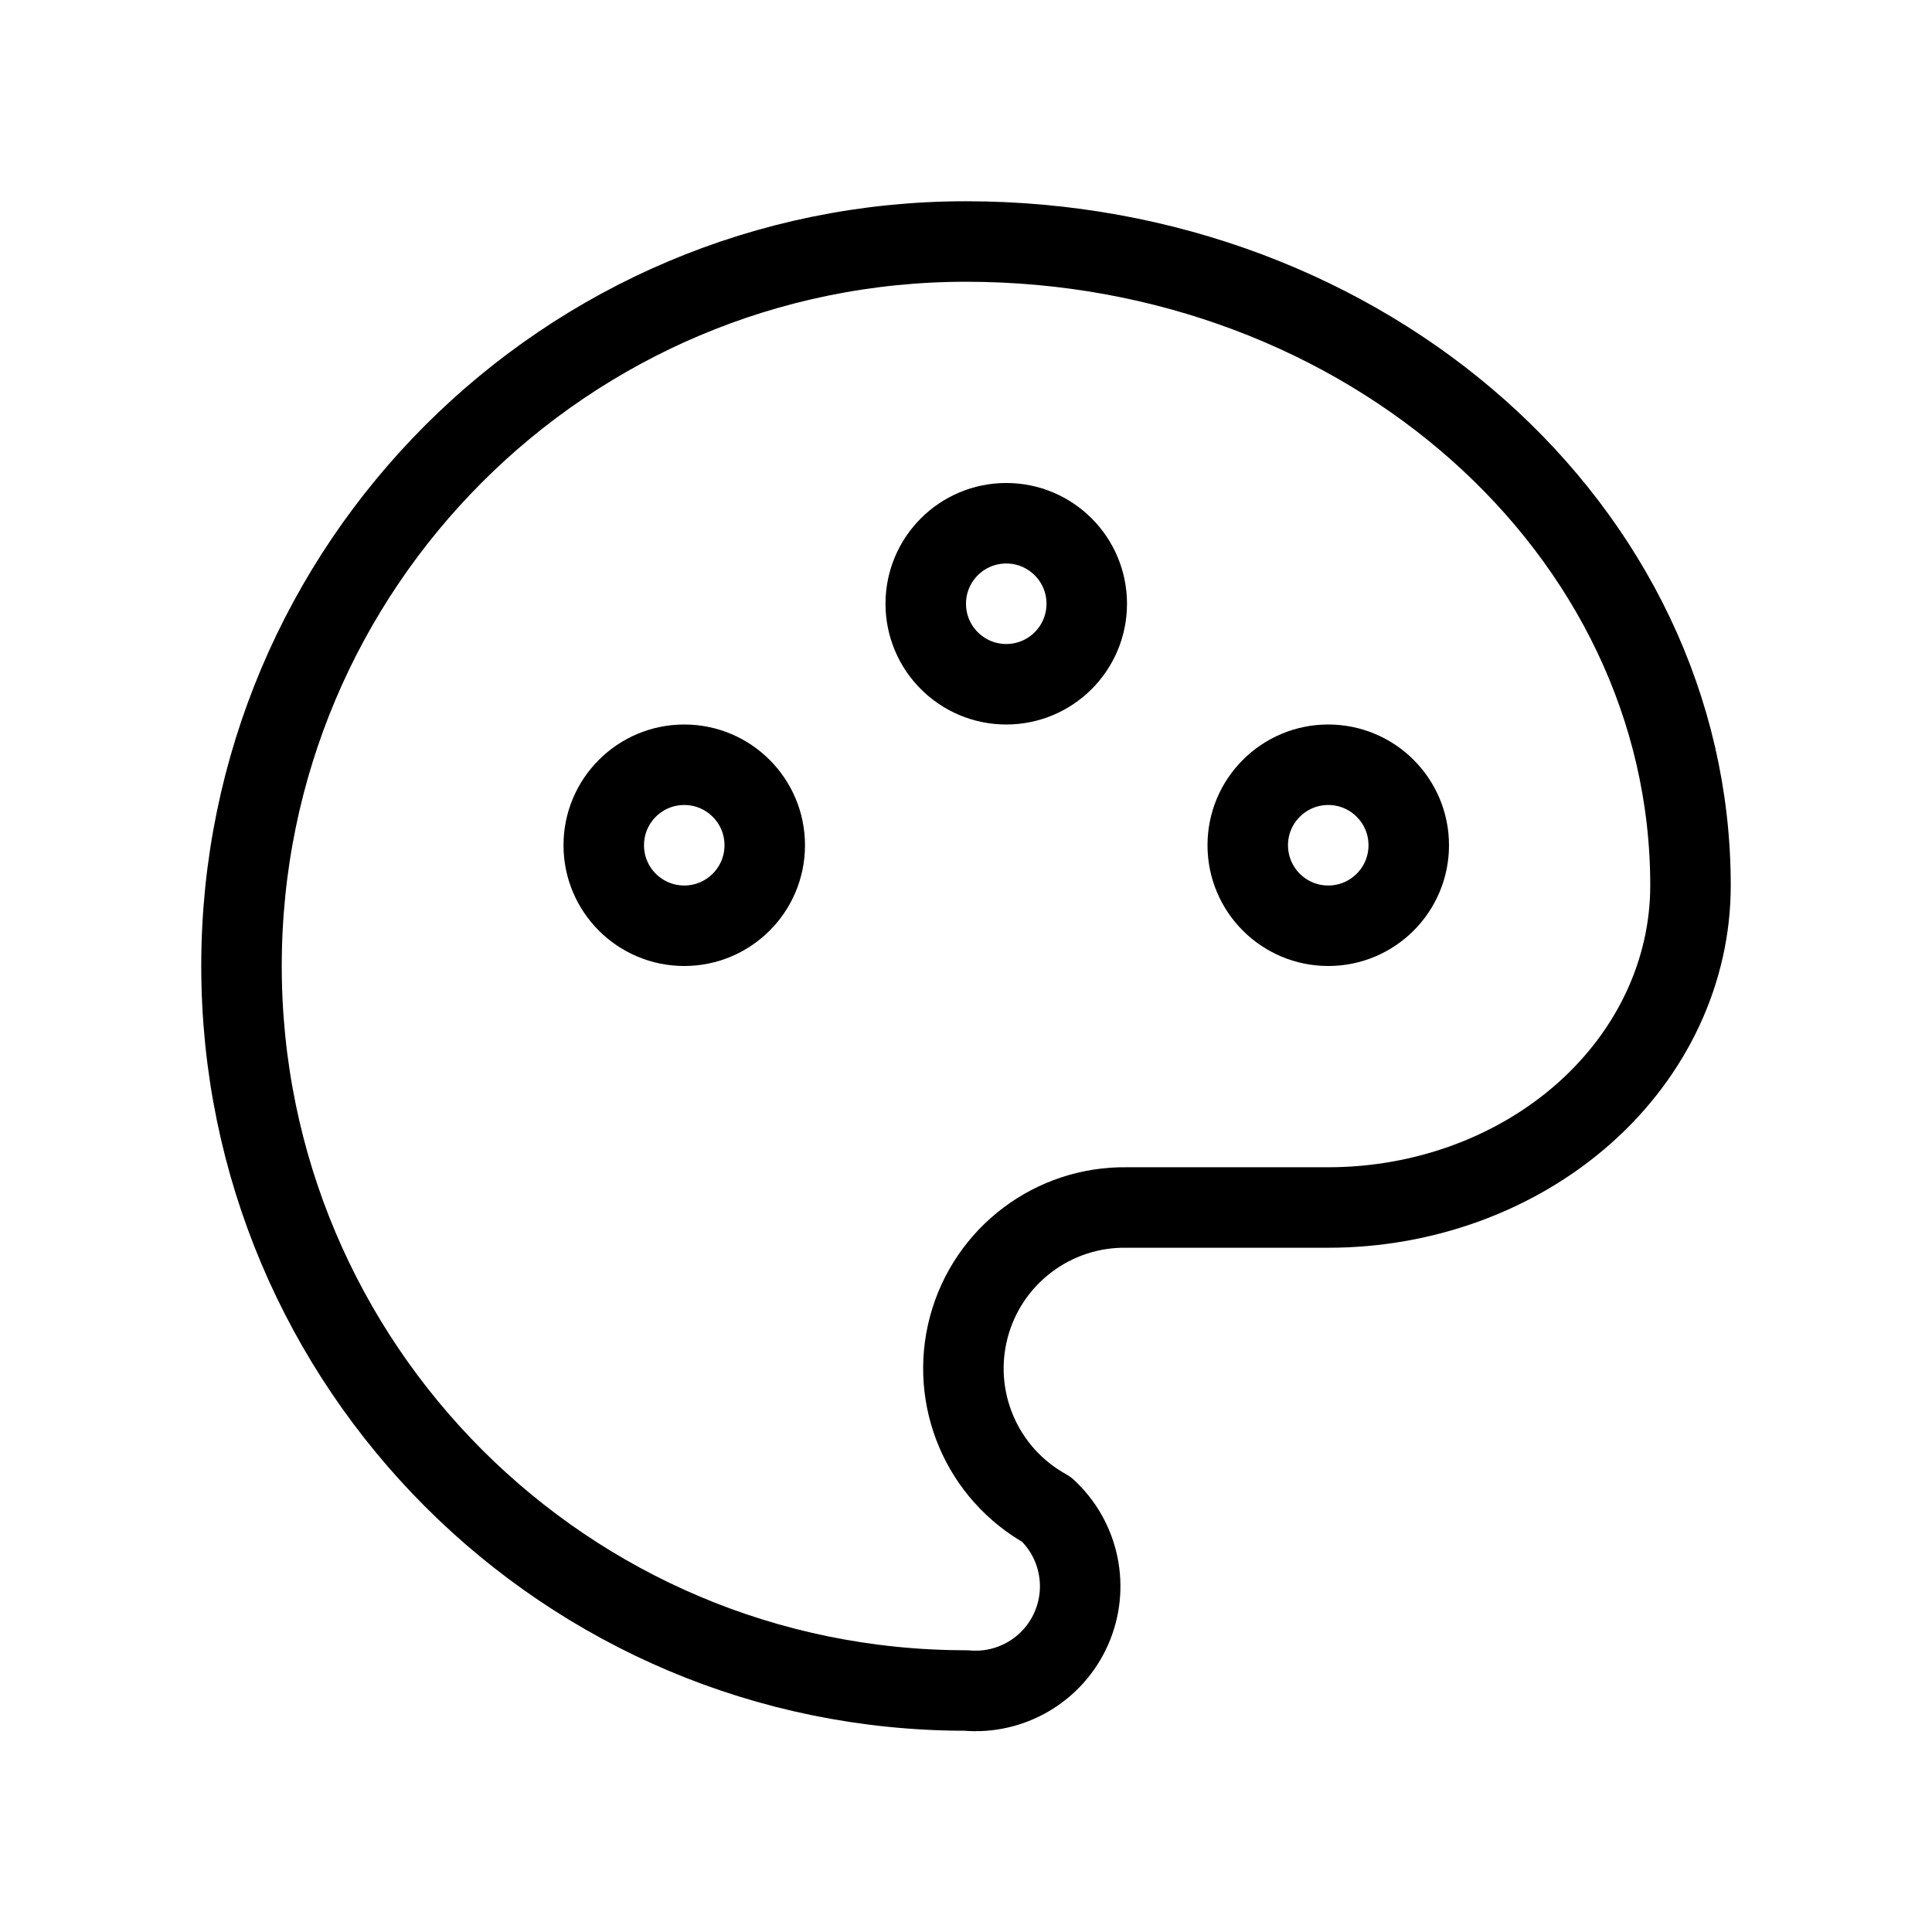
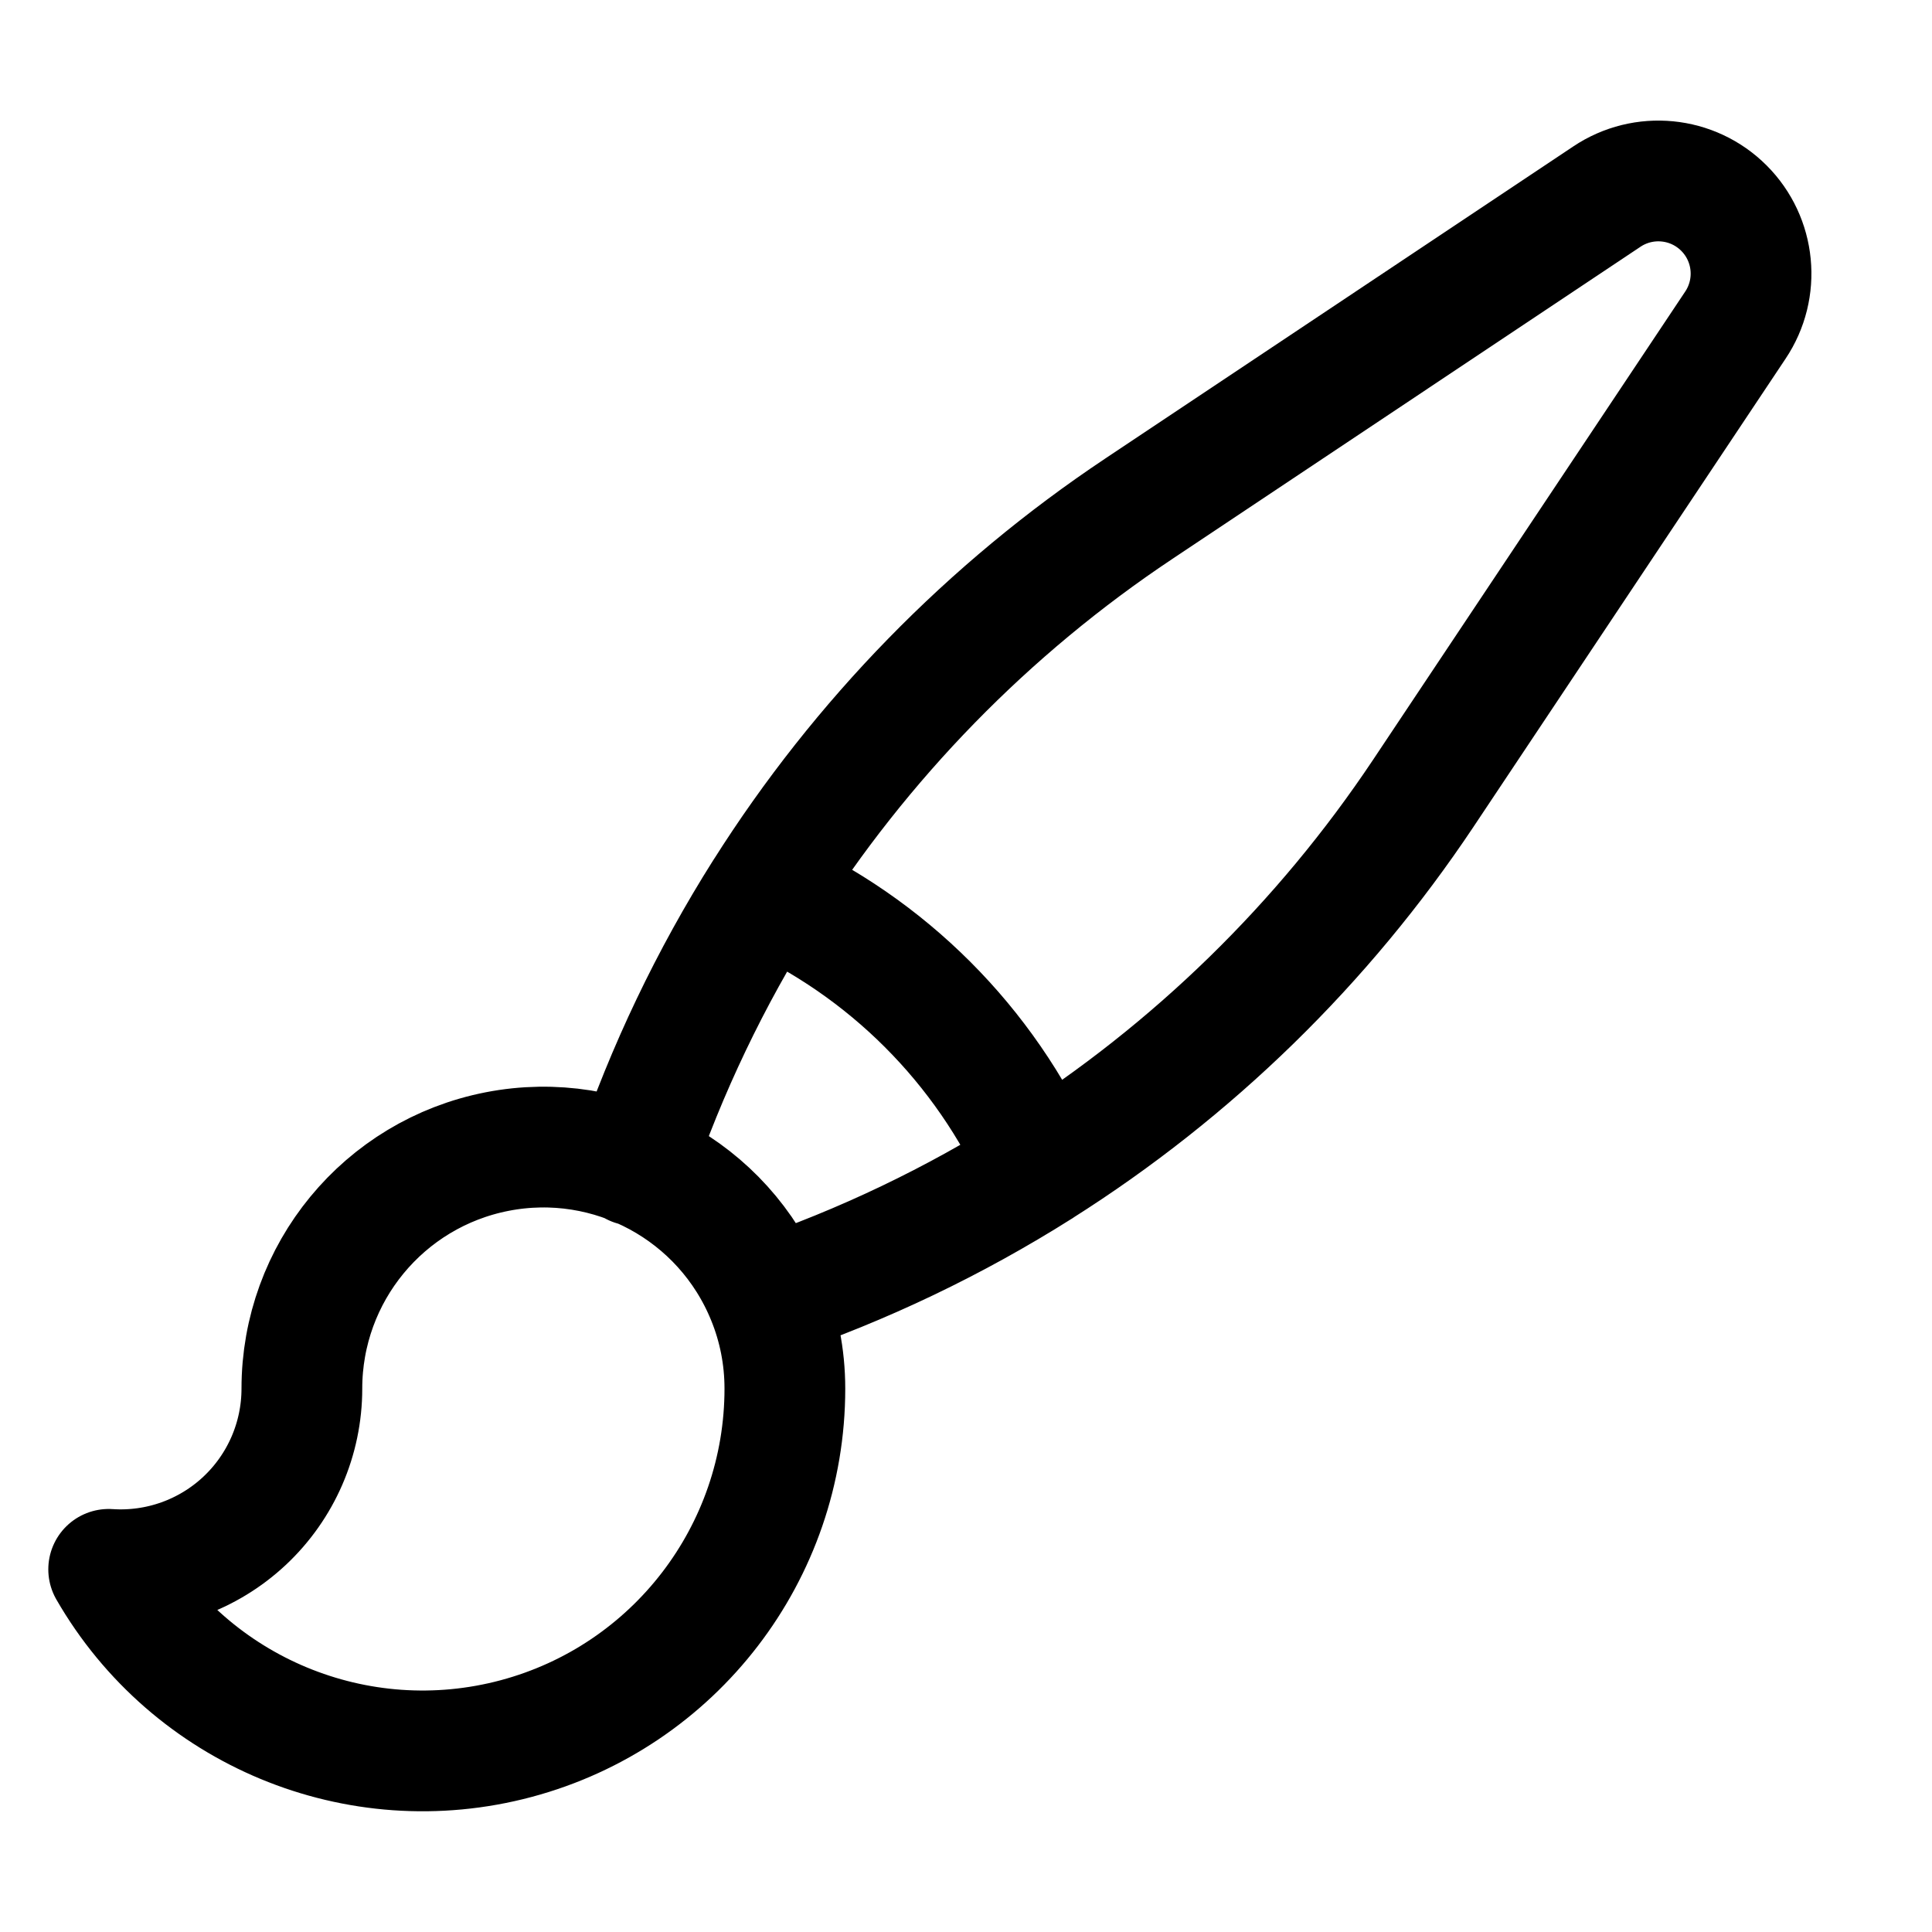
- <svg xmlns="http://www.w3.org/2000/svg" class="icon icon-tabler icon-tabler-palette" width="16" height="16" viewBox="0 0 24 24" stroke-width="1" stroke="#000000" fill="none" stroke-linecap="round" stroke-linejoin="round">
-   <path stroke="none" d="M0 0h24v24H0z" fill="none" />
-   <path d="M12 21a9 9 0 0 1 0 -18c4.97 0 9 3.582 9 8c0 1.06 -.474 2.078 -1.318 2.828c-.844 .75 -1.989 1.172 -3.182 1.172h-2.5a2 2 0 0 0 -1 3.75a1.3 1.3 0 0 1 -1 2.25" />
-   <path d="M8.5 10.5m-1 0a1 1 0 1 0 2 0a1 1 0 1 0 -2 0" />
-   <path d="M12.5 7.5m-1 0a1 1 0 1 0 2 0a1 1 0 1 0 -2 0" />
-   <path d="M16.5 10.5m-1 0a1 1 0 1 0 2 0a1 1 0 1 0 -2 0" />
+ <svg xmlns="http://www.w3.org/2000/svg" fill="none" stroke="currentColor" stroke-width="1.5" viewBox="0 0 24 24" aria-hidden="true">
+   <path stroke-linecap="round" stroke-linejoin="round" d="M9.53 16.122a3 3 0 00-5.78 1.128 2.25 2.25 0 01-2.4 2.245 4.5 4.5 0 008.4-2.245c0-.399-.078-.78-.22-1.128zm0 0a15.998 15.998 0 003.388-1.62m-5.043-.025a15.994 15.994 0 011.622-3.395m3.42 3.42a15.995 15.995 0 004.764-4.648l3.876-5.814a1.151 1.151 0 00-1.597-1.597L14.146 6.32a15.996 15.996 0 00-4.649 4.763m3.42 3.42a6.776 6.776 0 00-3.42-3.42" />
</svg>
